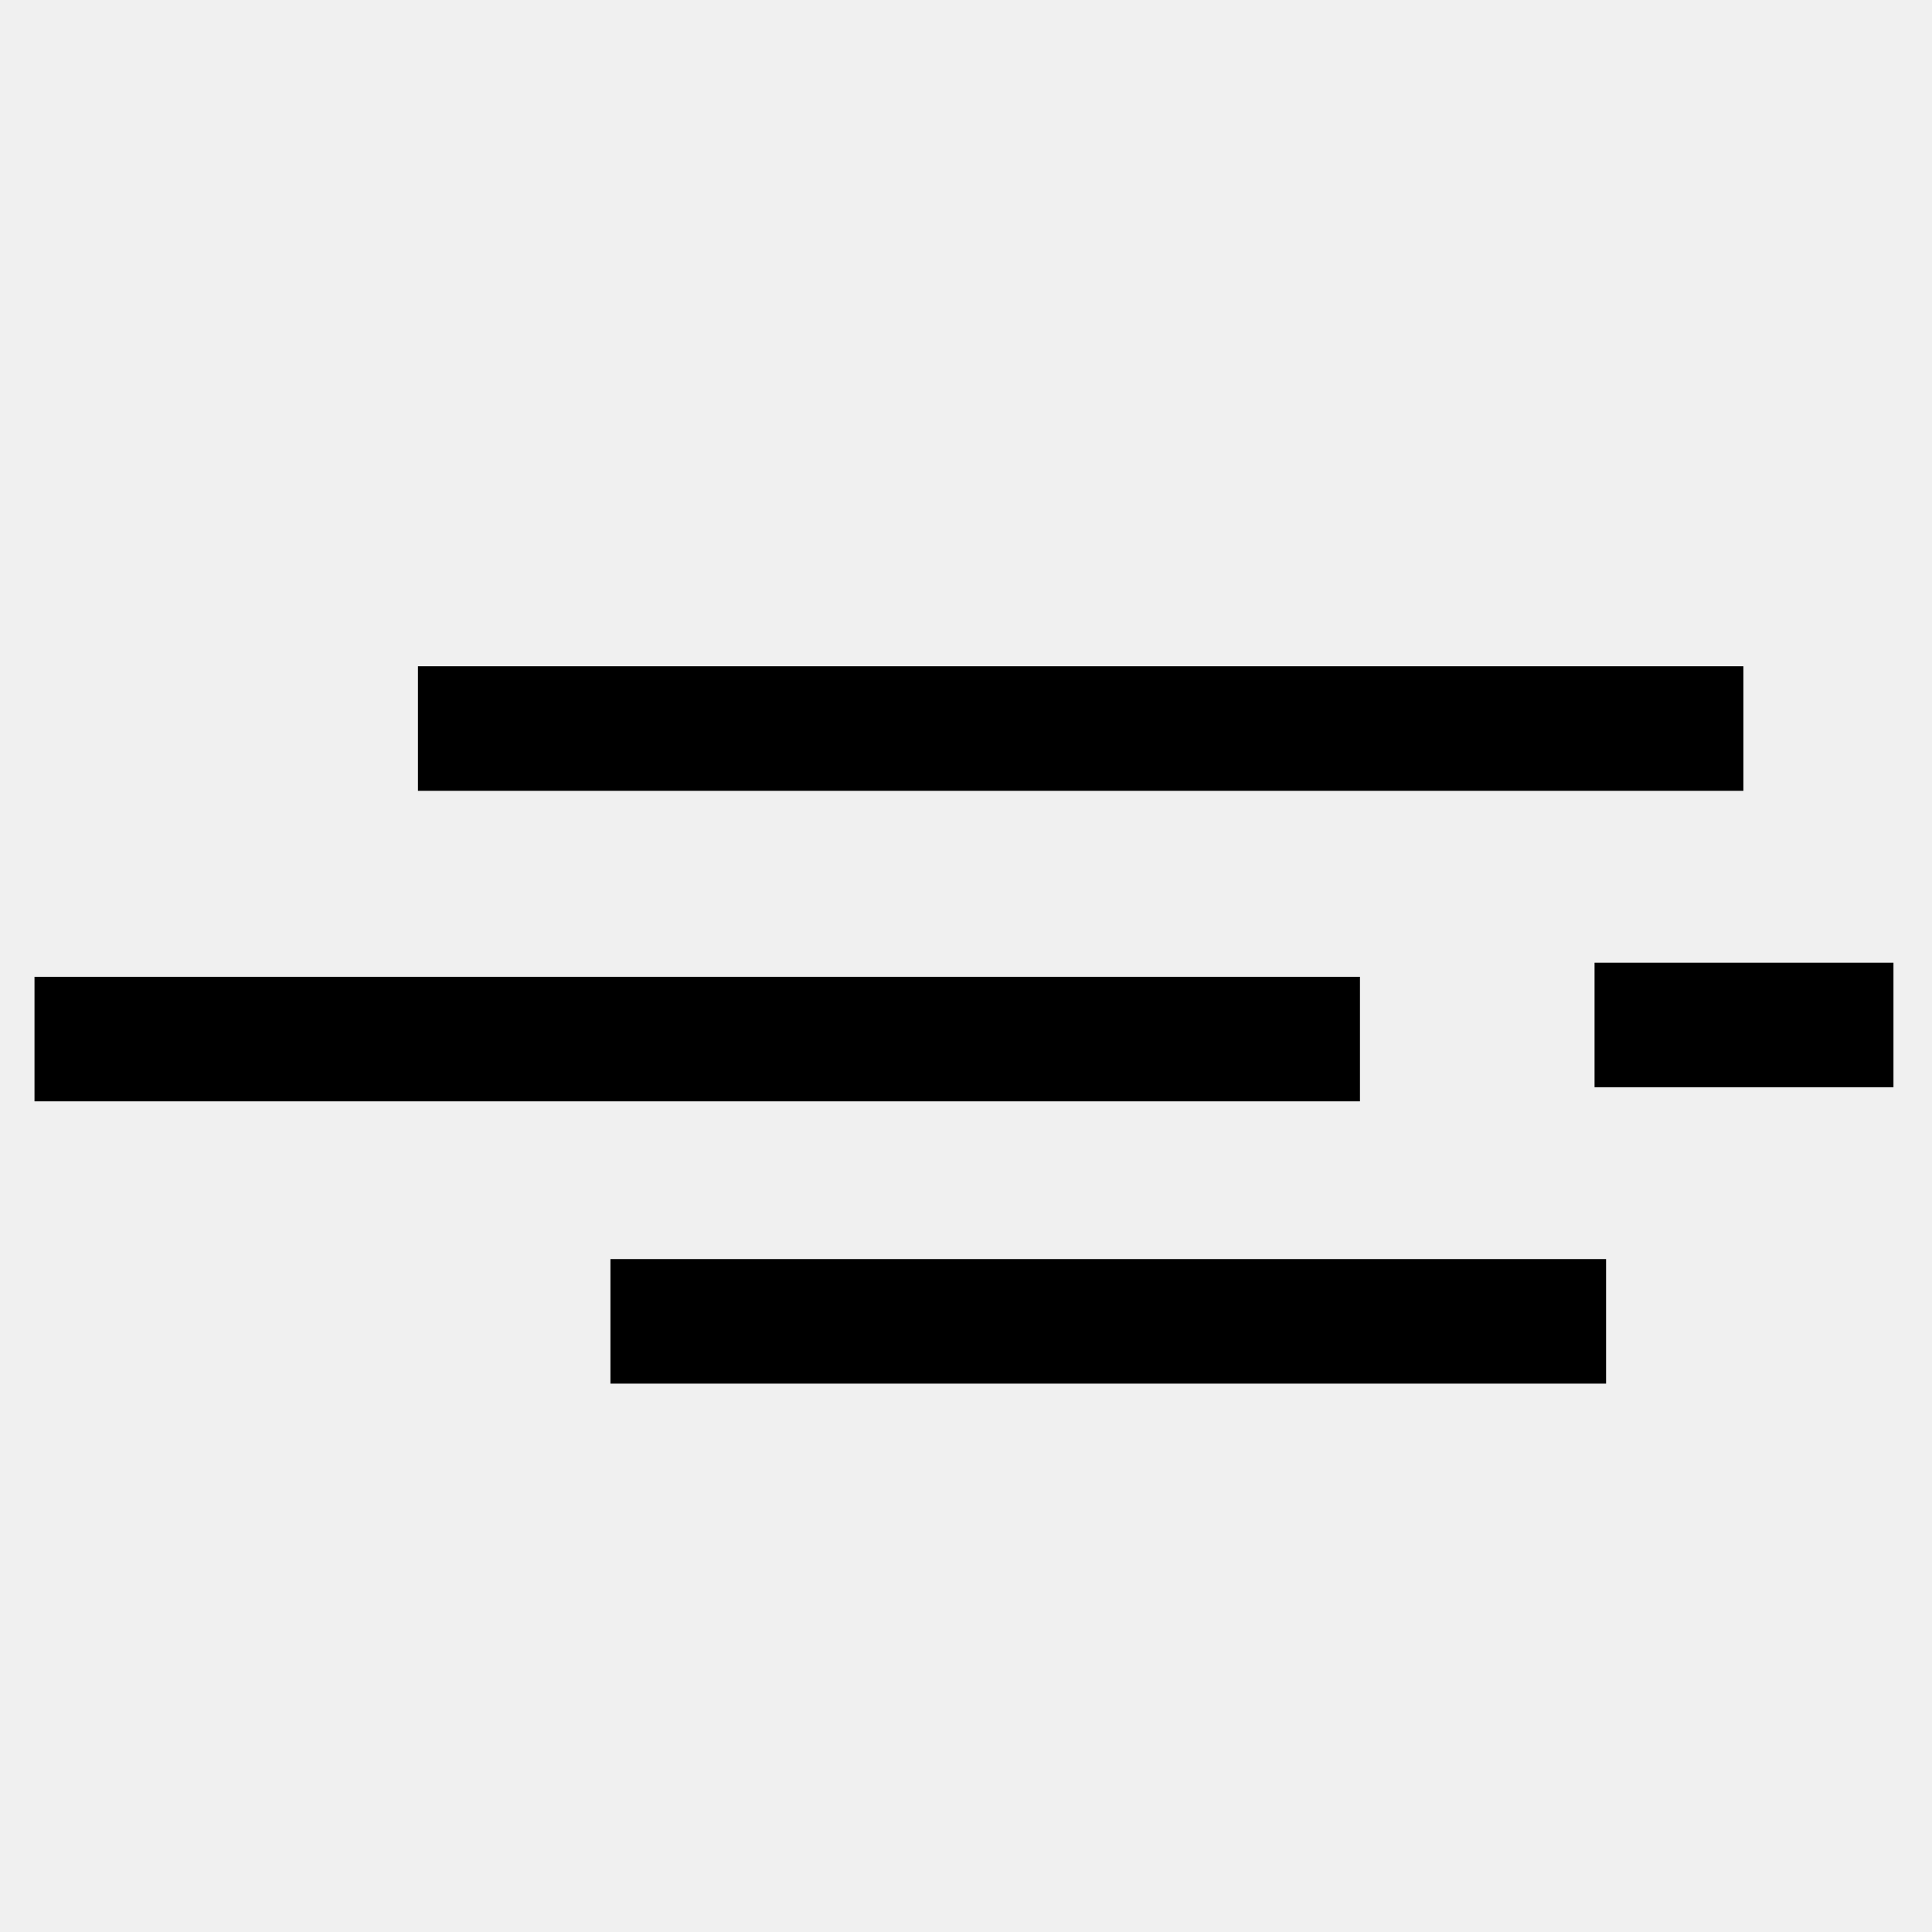
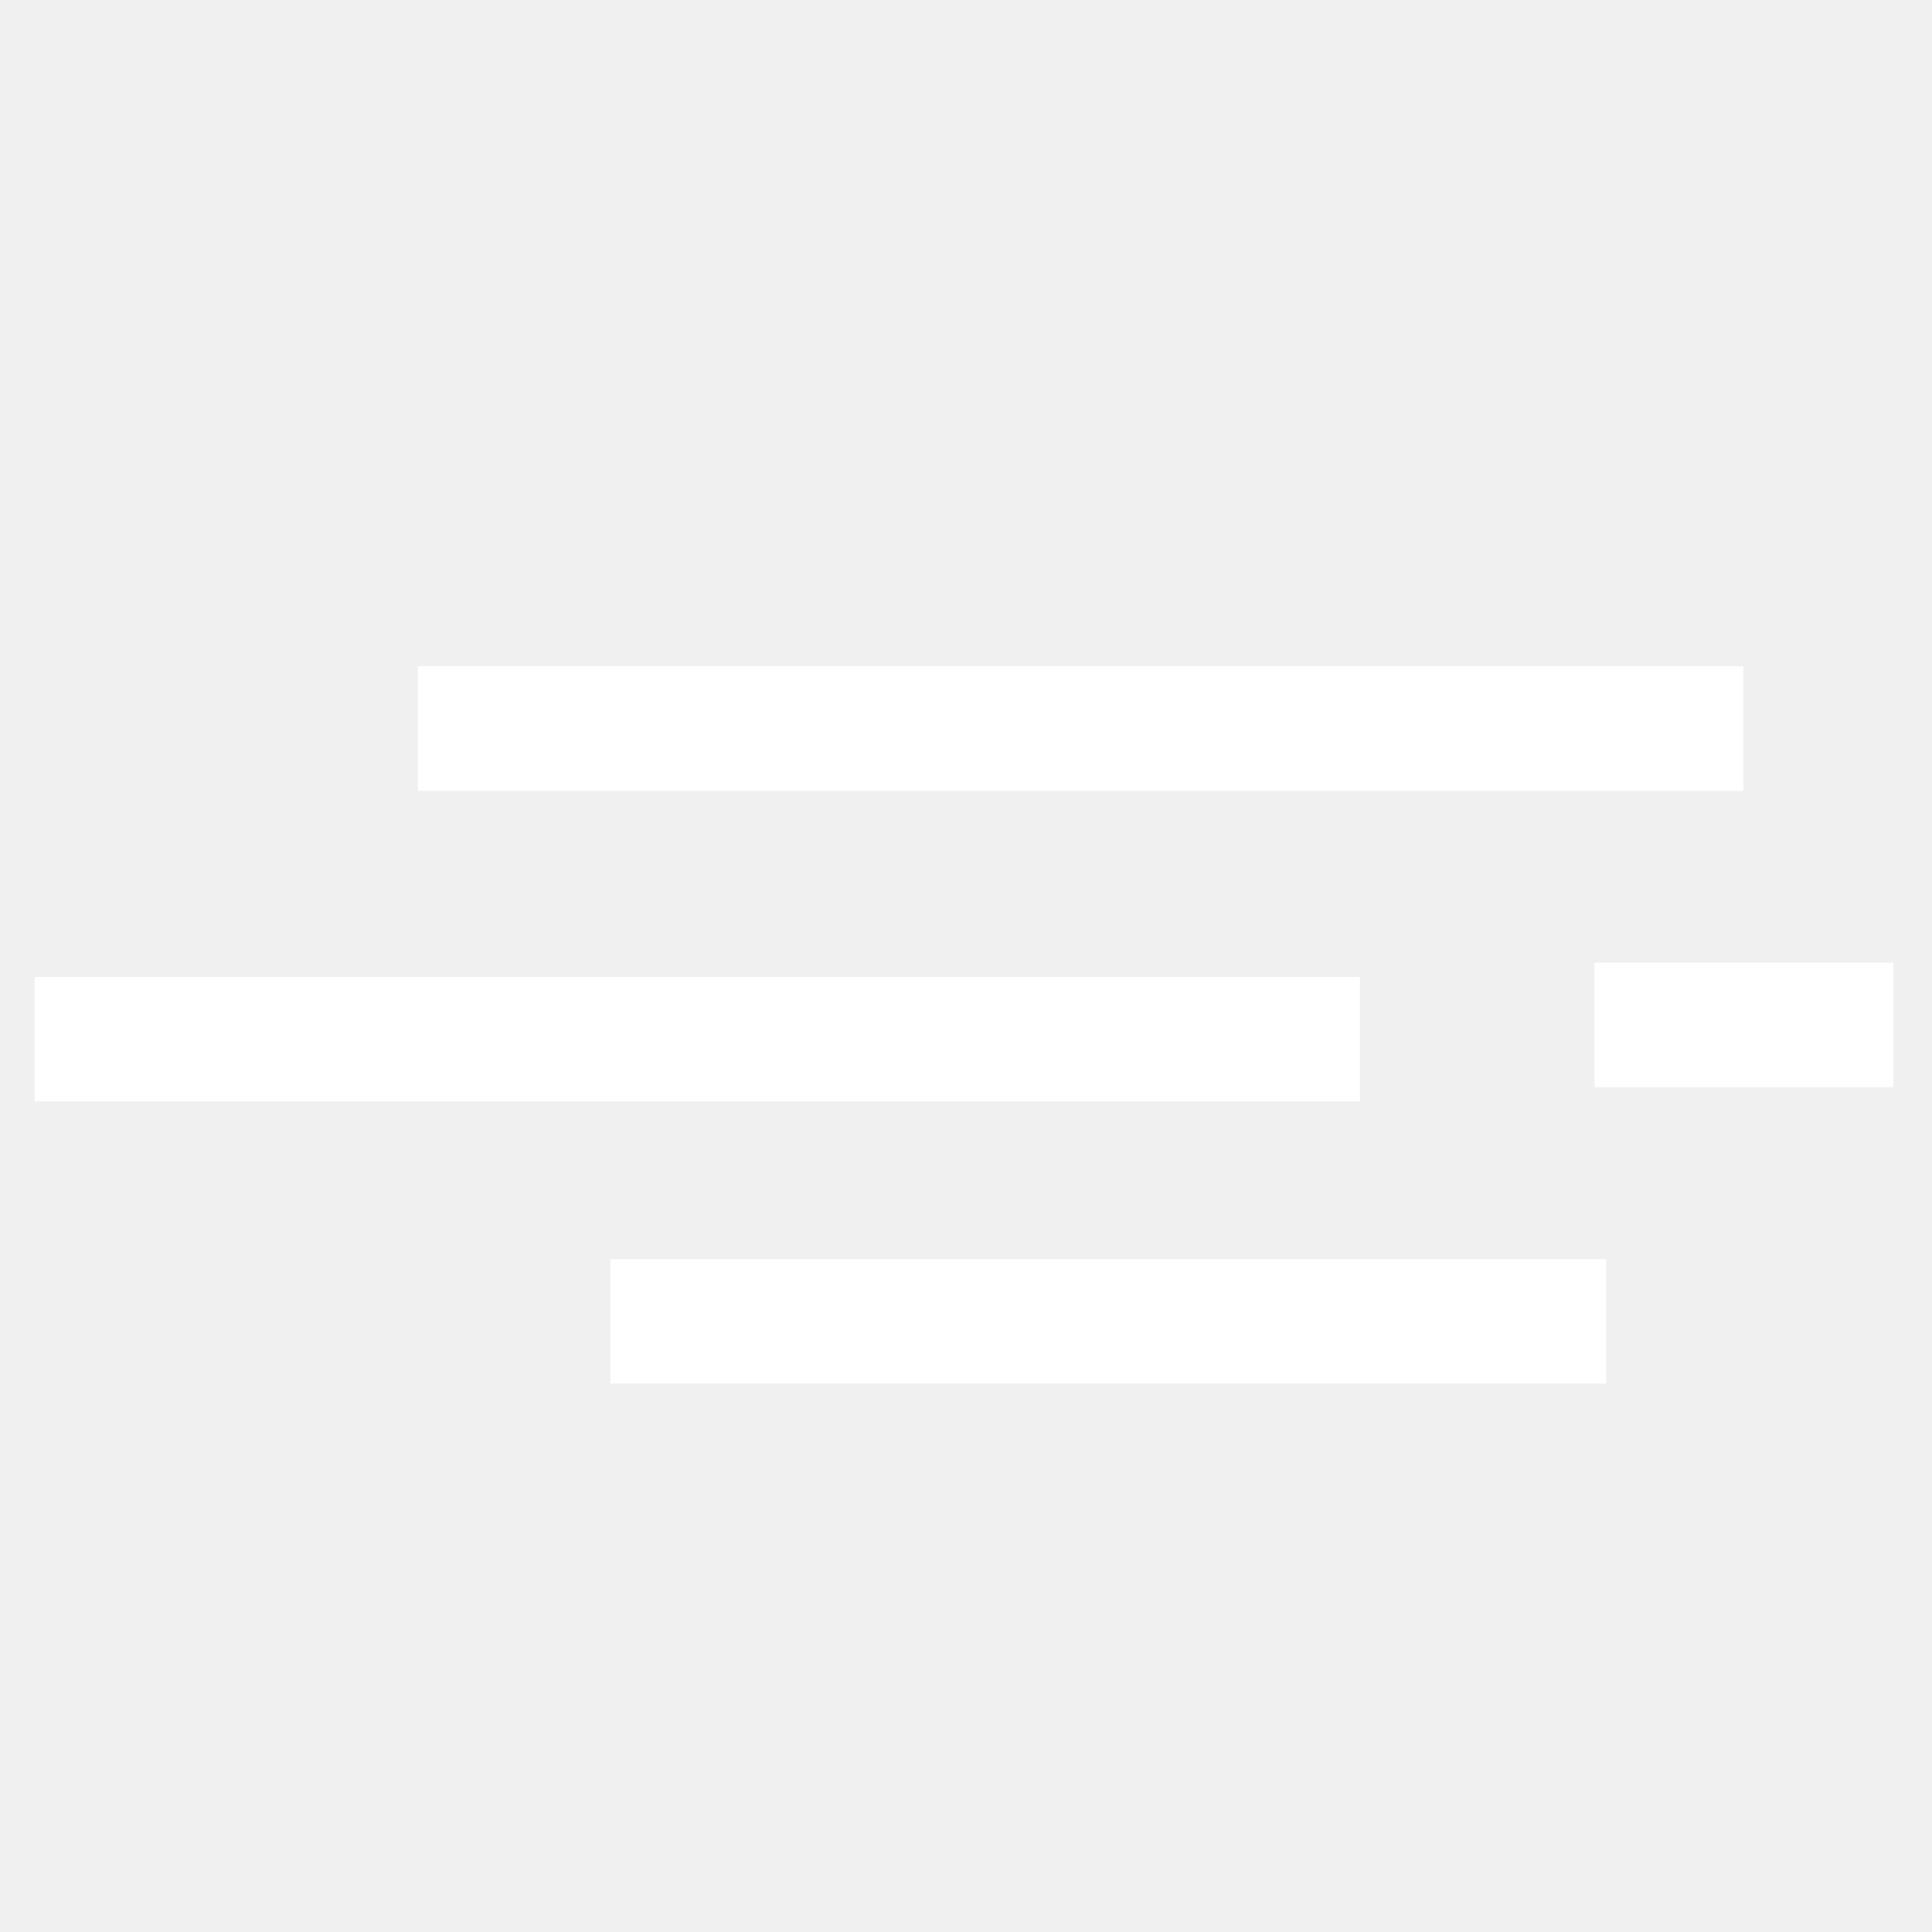
<svg xmlns="http://www.w3.org/2000/svg" width="56" height="56" viewBox="0 0 56 56" fill="none">
-   <path d="M50.533 19.312H12.114V22.922H50.533V19.312Z" fill="black" />
-   <path d="M46.553 36.495H17.694V40.105H46.553V36.495Z" fill="black" />
-   <path d="M39.419 28.313H1V31.923H39.419V28.313Z" fill="black" />
-   <path d="M54.883 27.904H46.219V31.514H54.883V27.904Z" fill="black" />
+   <path d="M50.533 19.312H12.114V22.922H50.533V19.312Z" fill="white" />
+   <path d="M46.553 36.495H17.694V40.105H46.553V36.495Z" fill="white" />
+   <path d="M39.419 28.313H1V31.923H39.419V28.313Z" fill="white" />
+   <path d="M54.883 27.904H46.219V31.514H54.883V27.904Z" fill="white" />
</svg>
